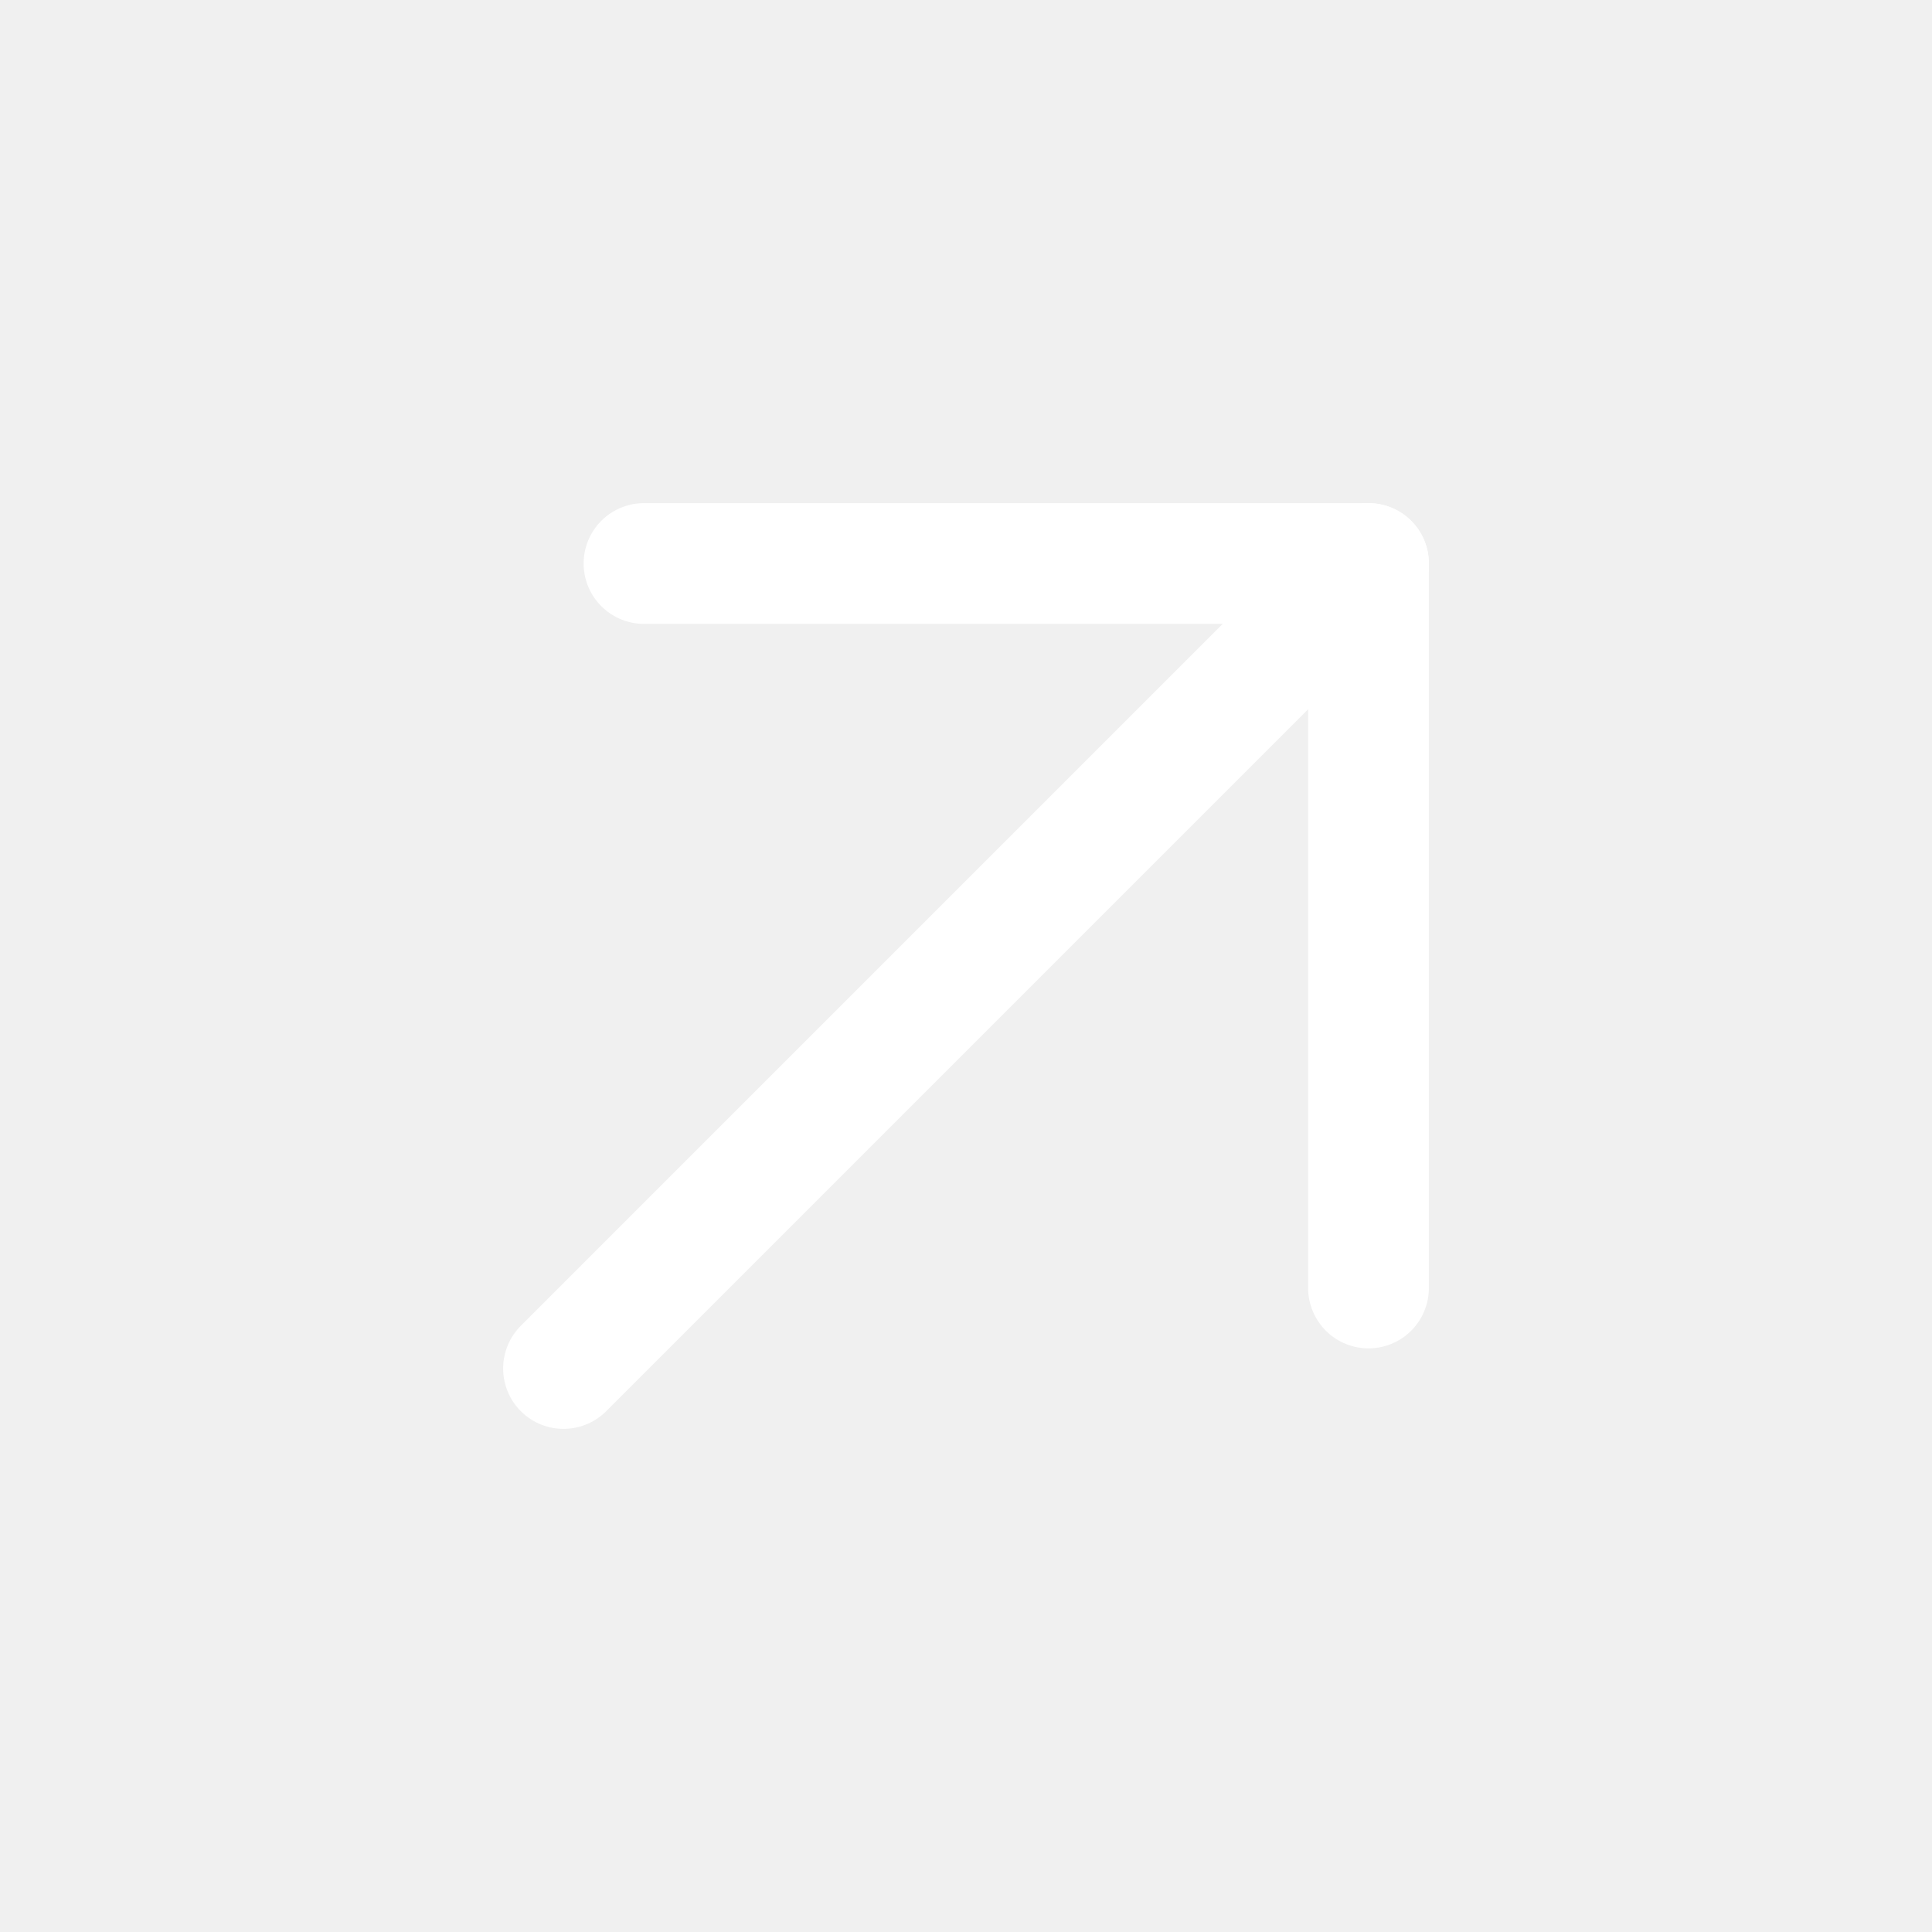
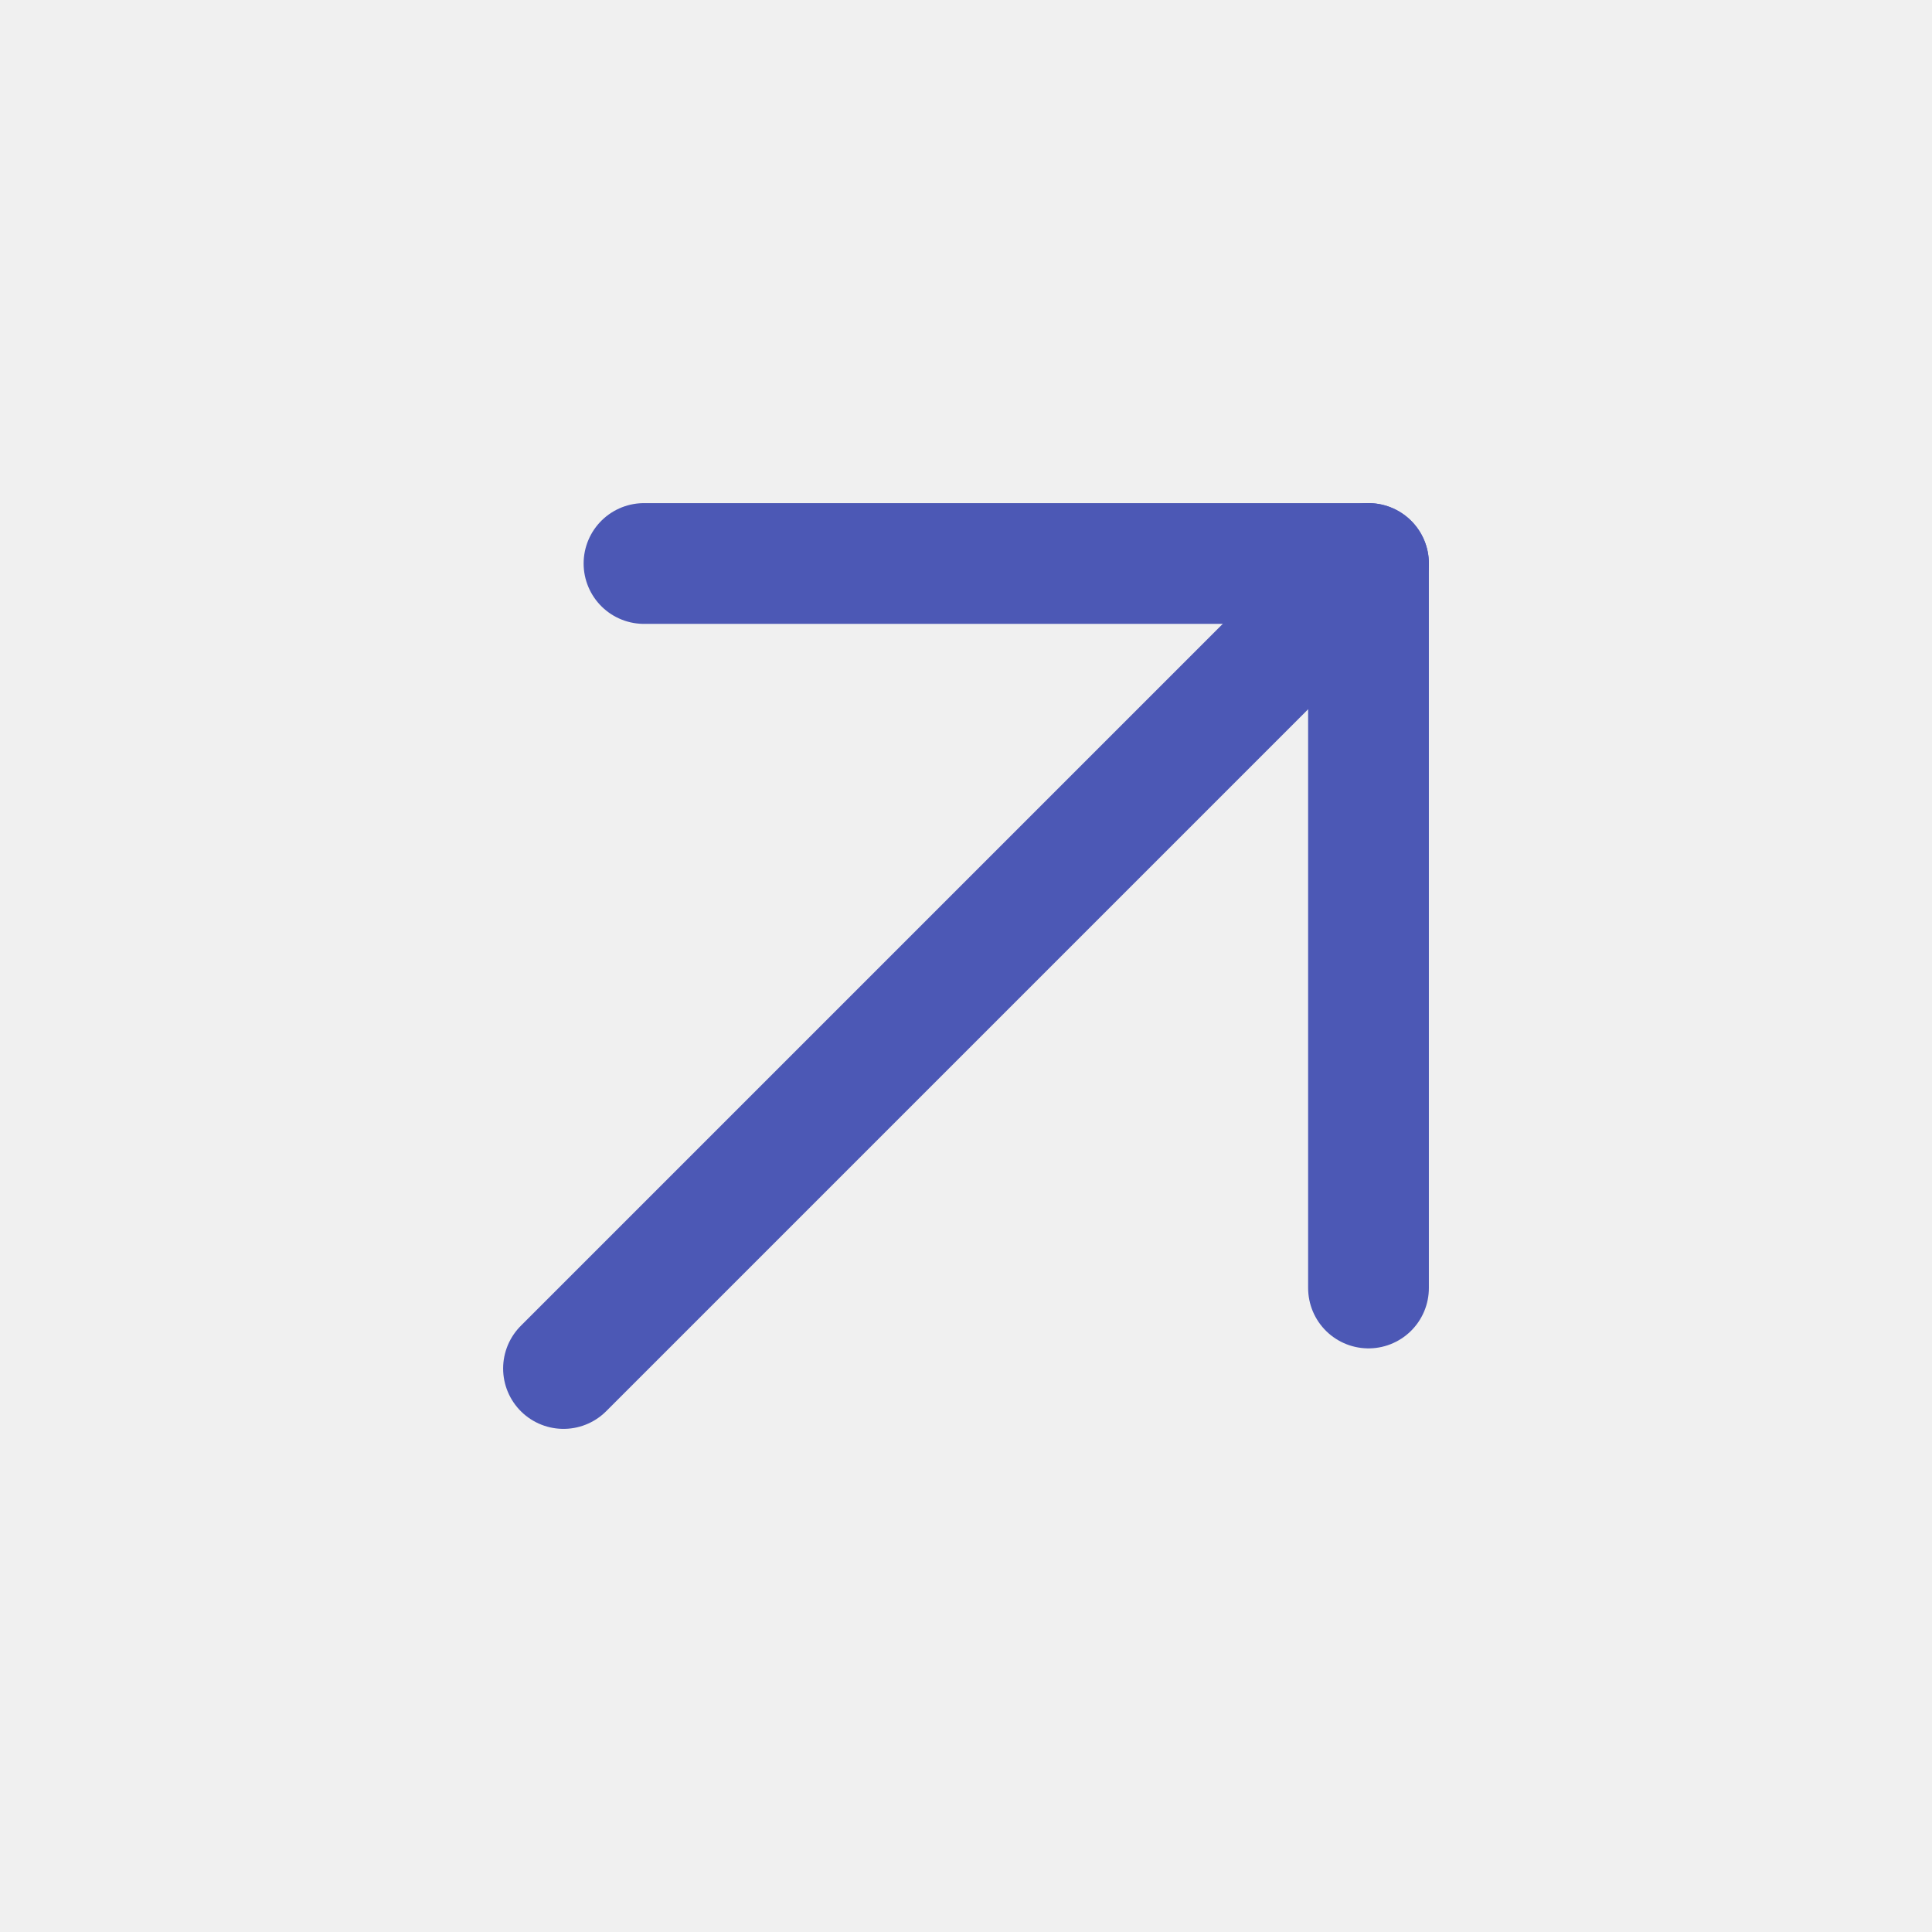
<svg xmlns="http://www.w3.org/2000/svg" width="24" height="24" viewBox="0 0 24 24" fill="none">
  <g clip-path="url(#clip0_2025_1948)">
-     <path d="M17 7L7 17" stroke="white" stroke-width="1.5" stroke-linecap="round" stroke-linejoin="round" />
-     <path d="M8 7H17V16" stroke="white" stroke-width="1.5" stroke-linecap="round" stroke-linejoin="round" />
+     <path d="M17 7L7 17" stroke="#4C58B5" stroke-width="1.5" stroke-linecap="round" stroke-linejoin="round" />
+     <path d="M8 7H17V16" stroke="#4C58B5" stroke-width="1.5" stroke-linecap="round" stroke-linejoin="round" />
  </g>
  <defs>
    <clipPath id="clip0_2025_1948">
      <rect width="24" height="24" fill="white" />
    </clipPath>
  </defs>
</svg>
